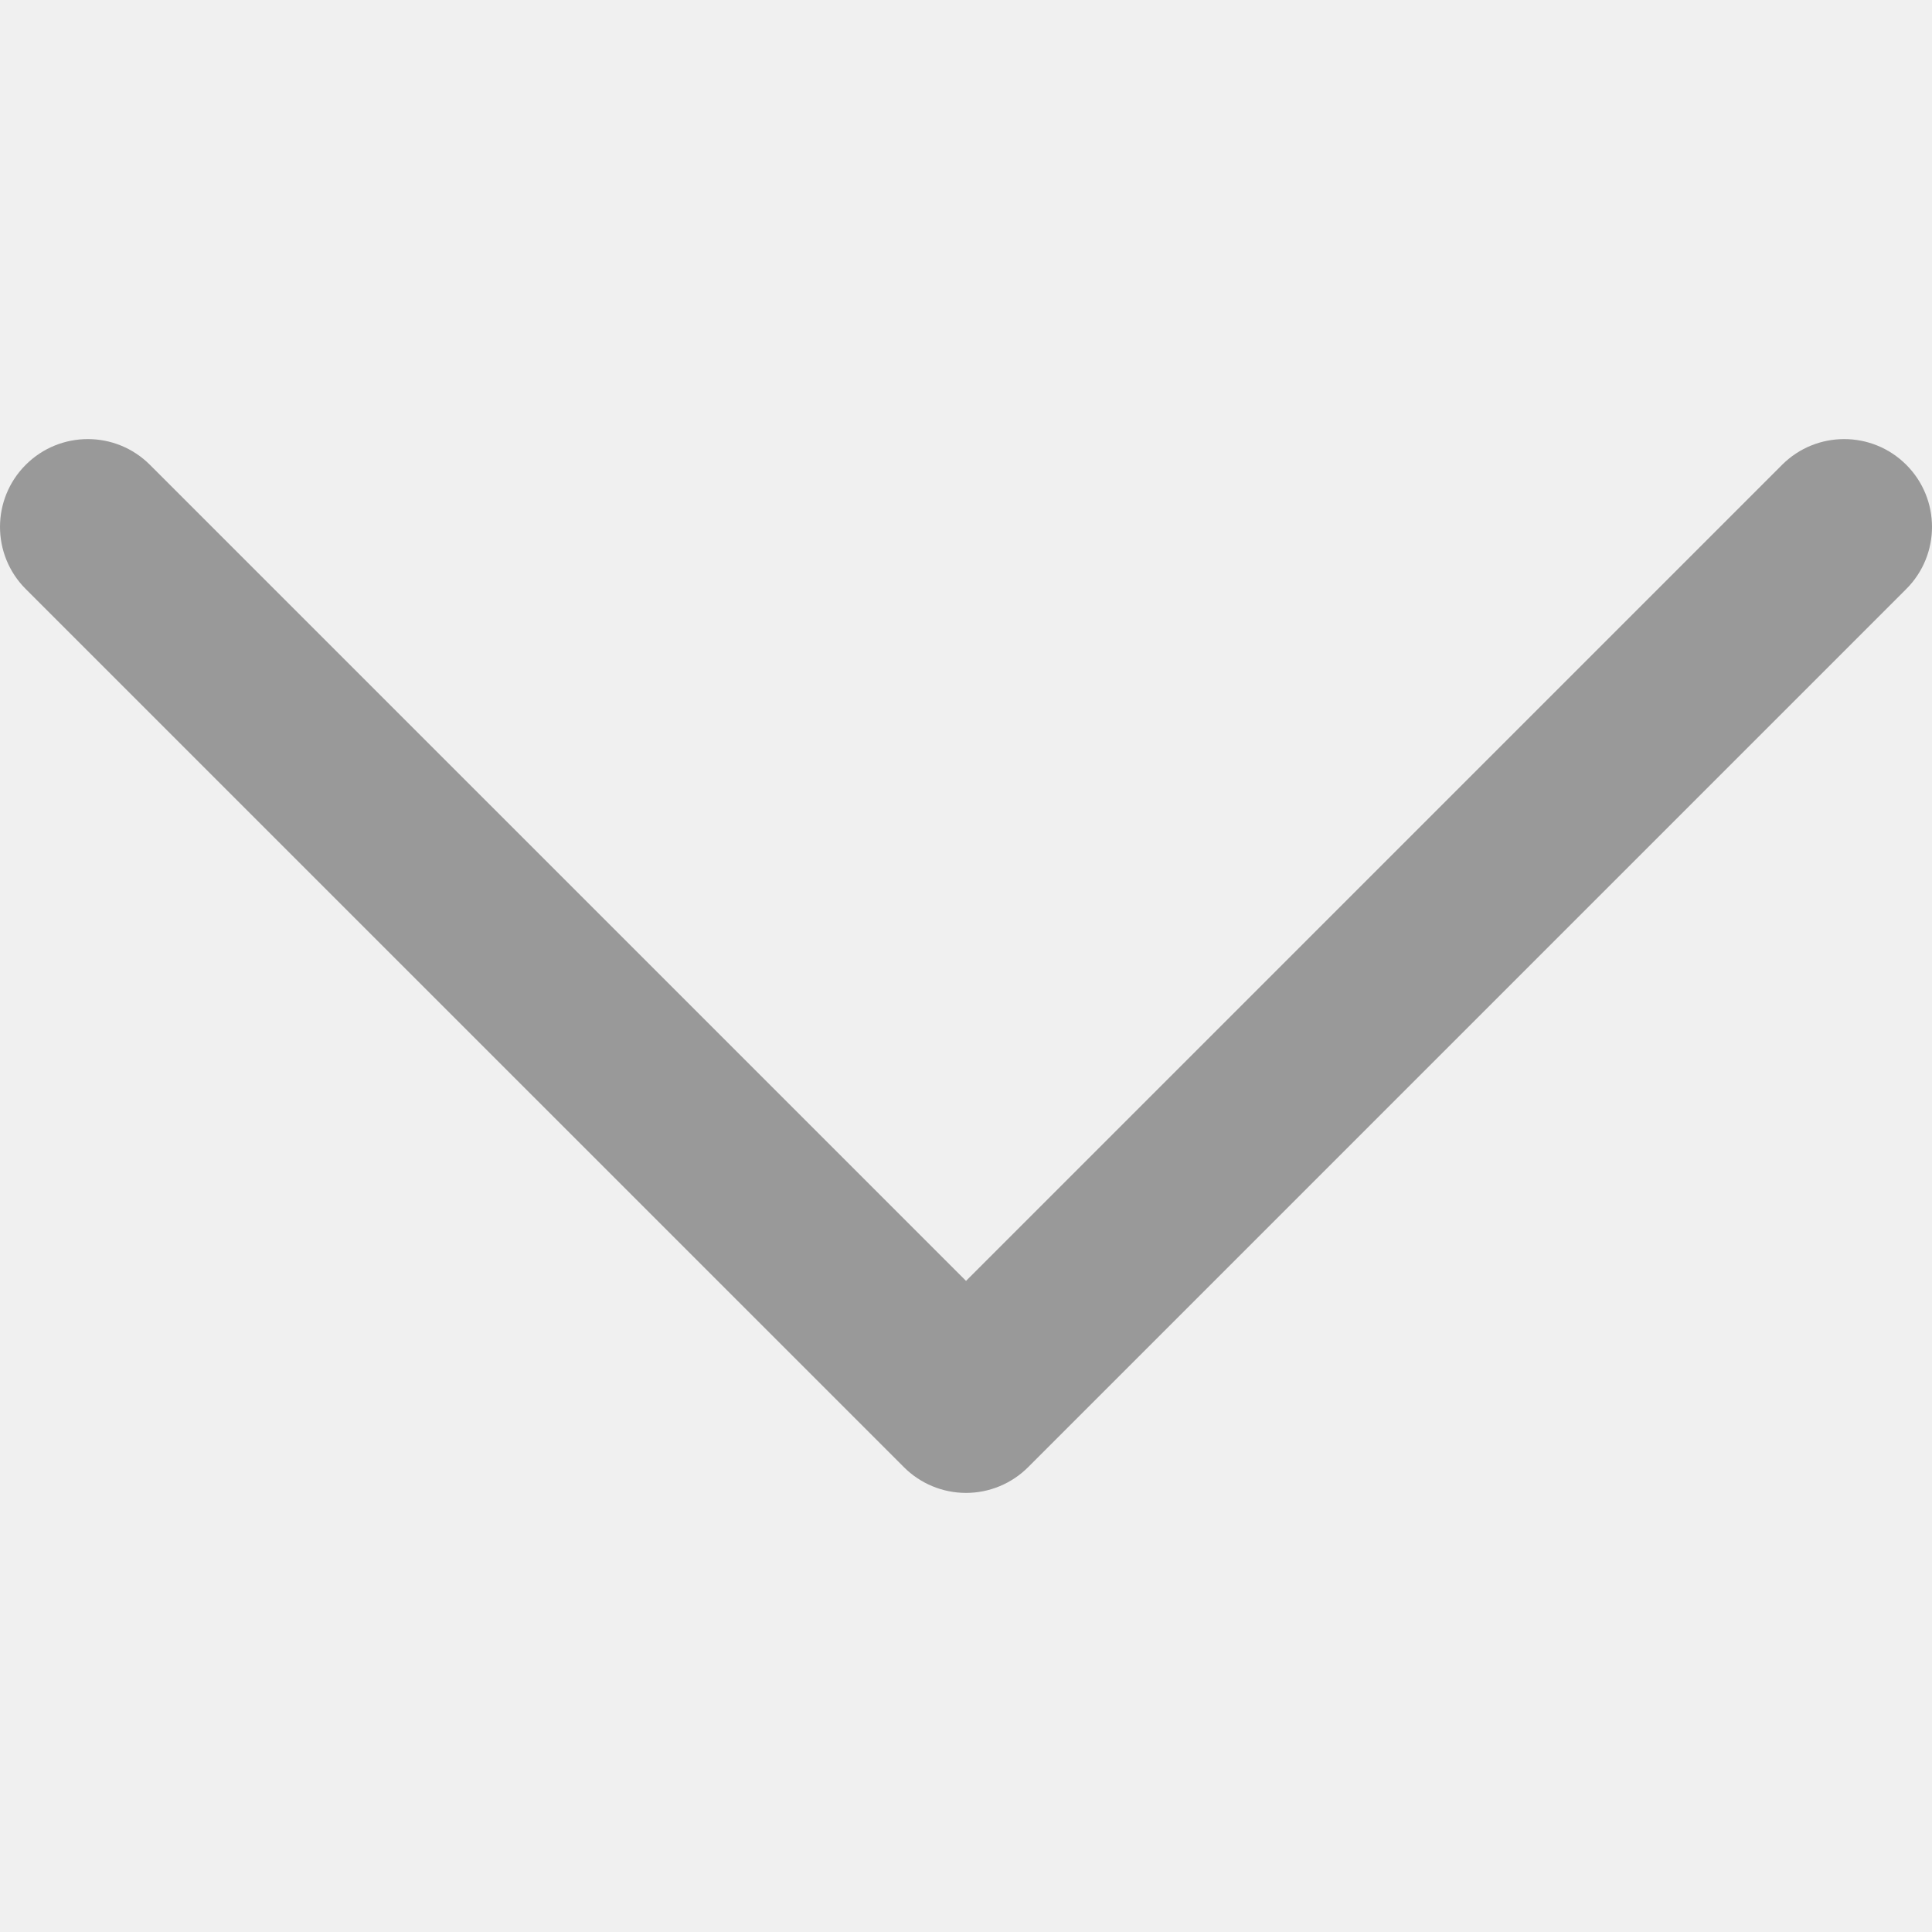
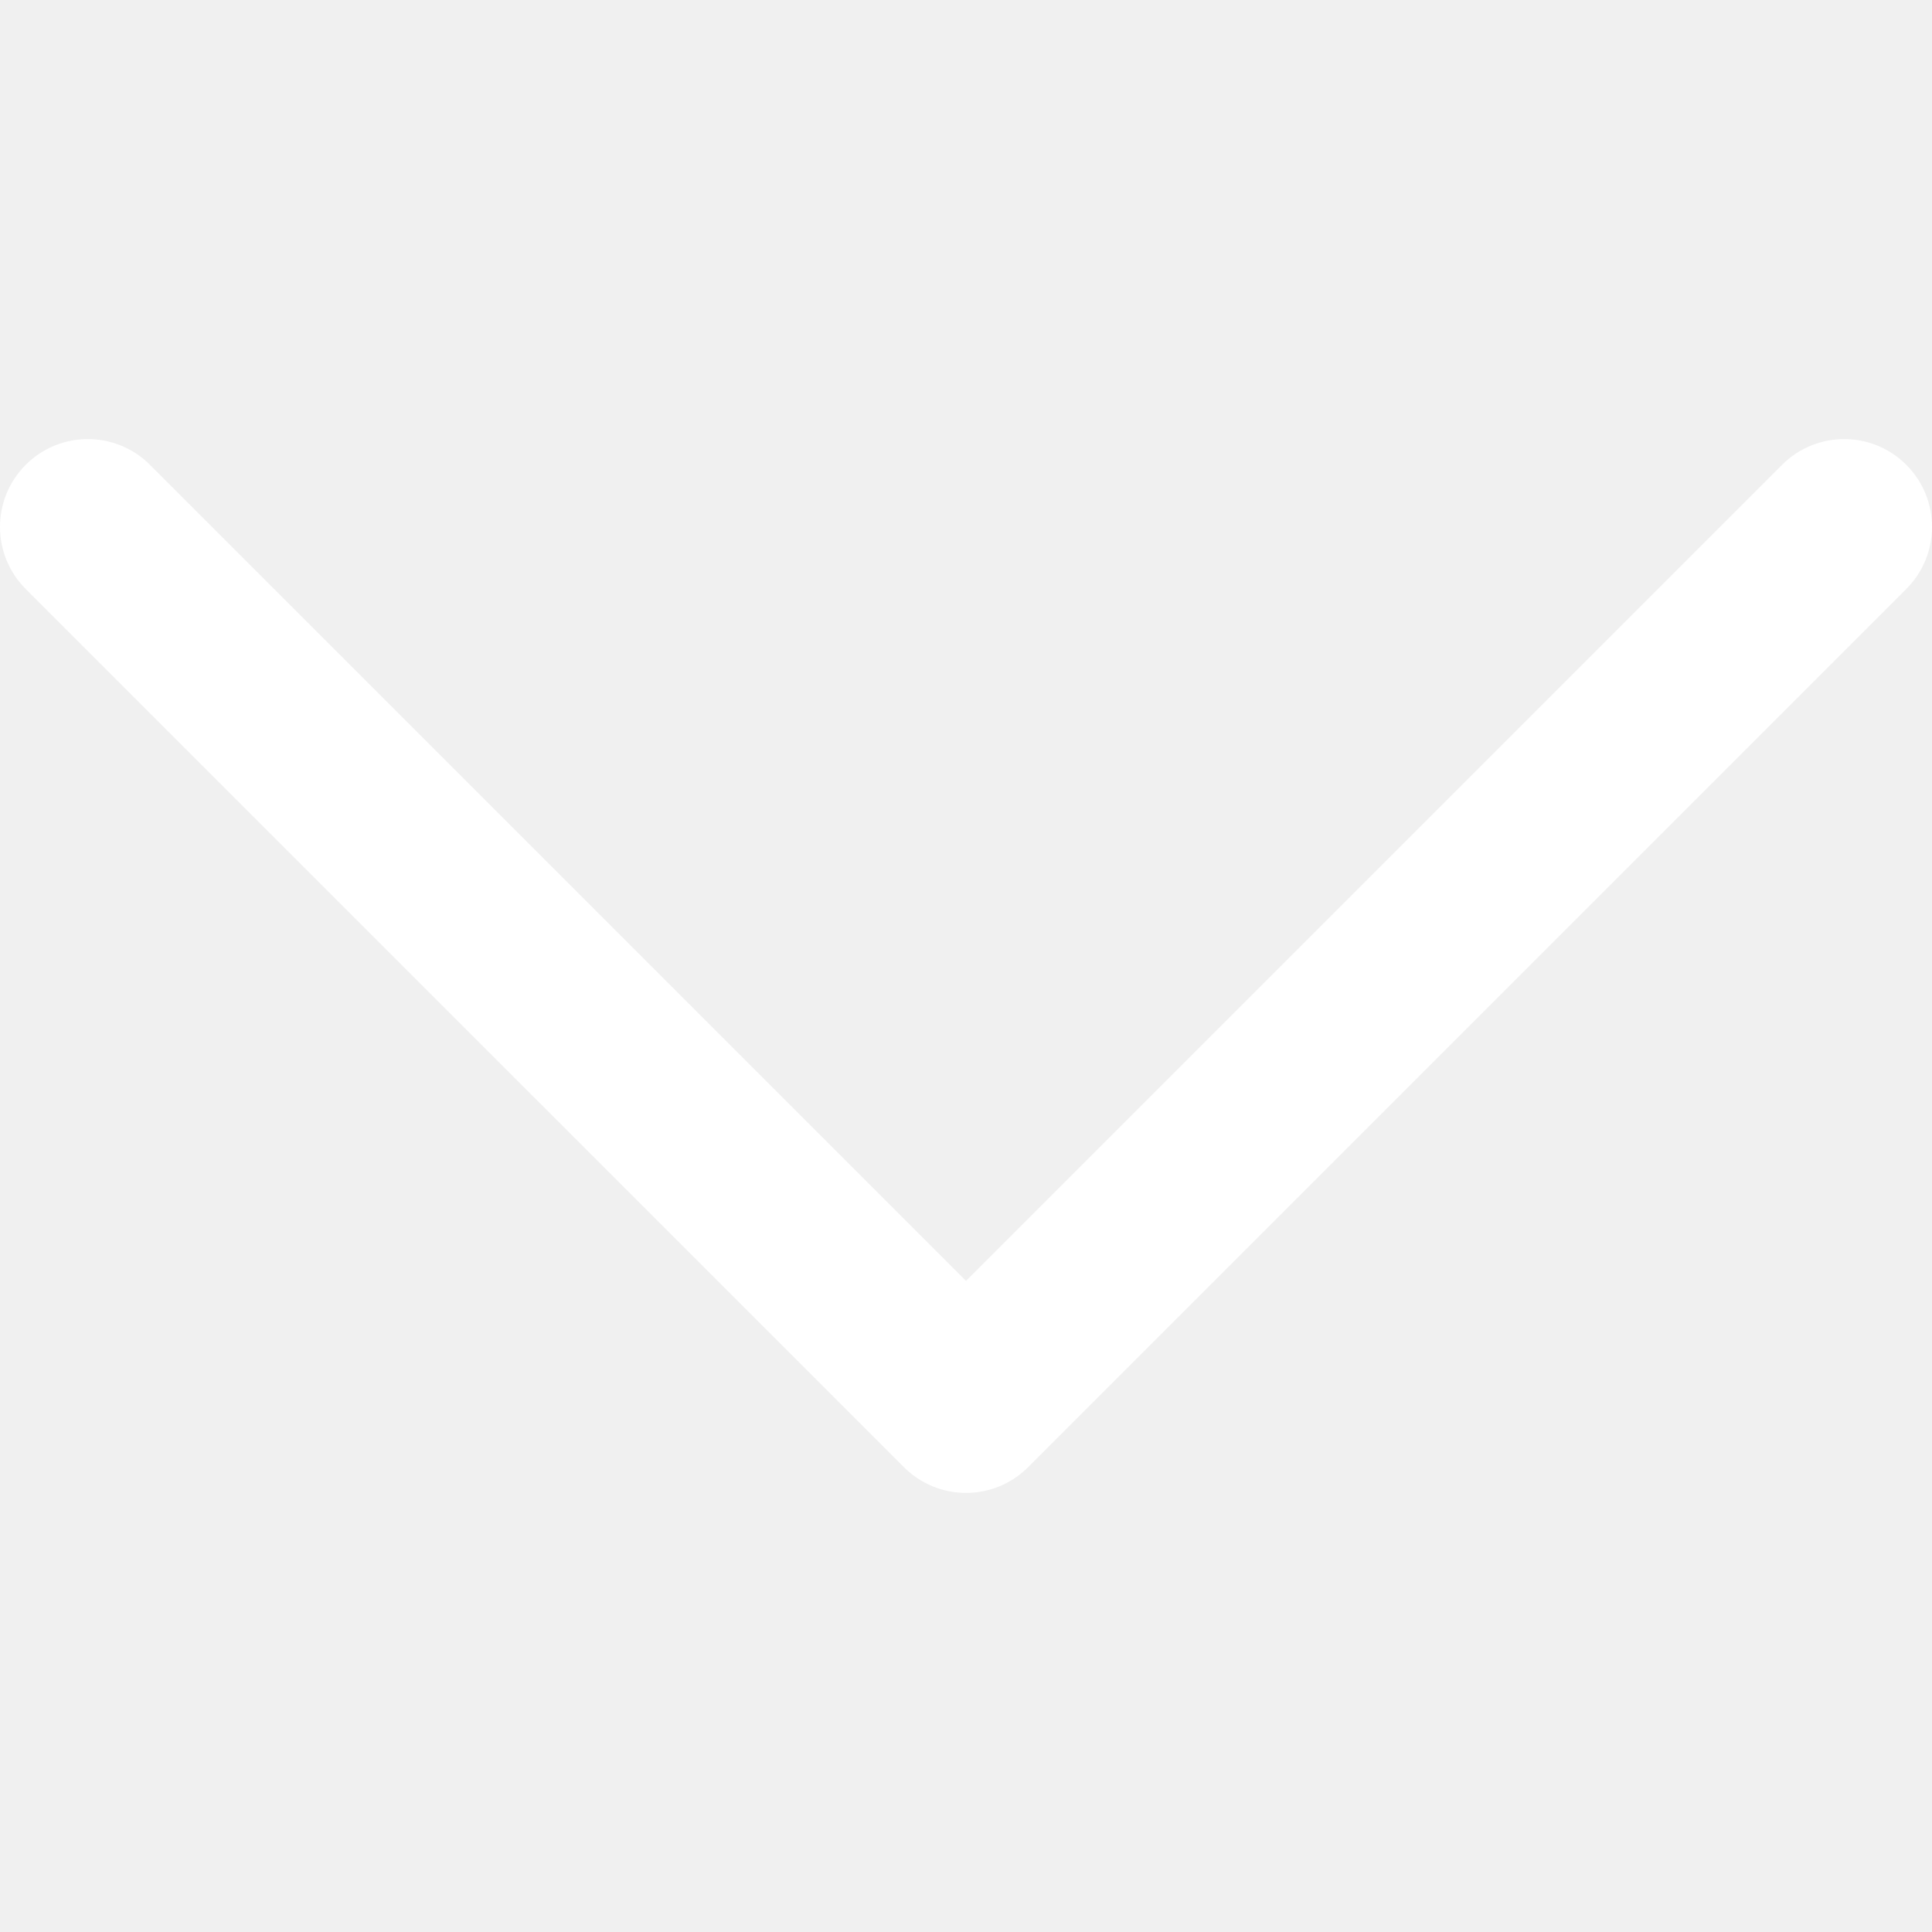
- <svg xmlns="http://www.w3.org/2000/svg" fill="#999999" height="800px" width="800px" version="1.1" id="Layer_1" viewBox="0 0 330 330" xml:space="preserve">
+ <svg xmlns="http://www.w3.org/2000/svg" fill="#ffffff" height="800px" width="800px" version="1.1" id="Layer_1" viewBox="0 0 330 330" xml:space="preserve">
  <path id="XMLID_225_" d="M325.607,79.393c-5.857-5.857-15.355-5.858-21.213,0.001l-139.39,139.393L25.607,79.393     c-5.857-5.857-15.355-5.858-21.213,0.001c-5.858,5.858-5.858,15.355,0,21.213l150.004,150c2.813,2.813,6.628,4.393,10.606,4.393     s7.794-1.581,10.606-4.394l149.996-150C331.465,94.749,331.465,85.251,325.607,79.393z" />
</svg>
